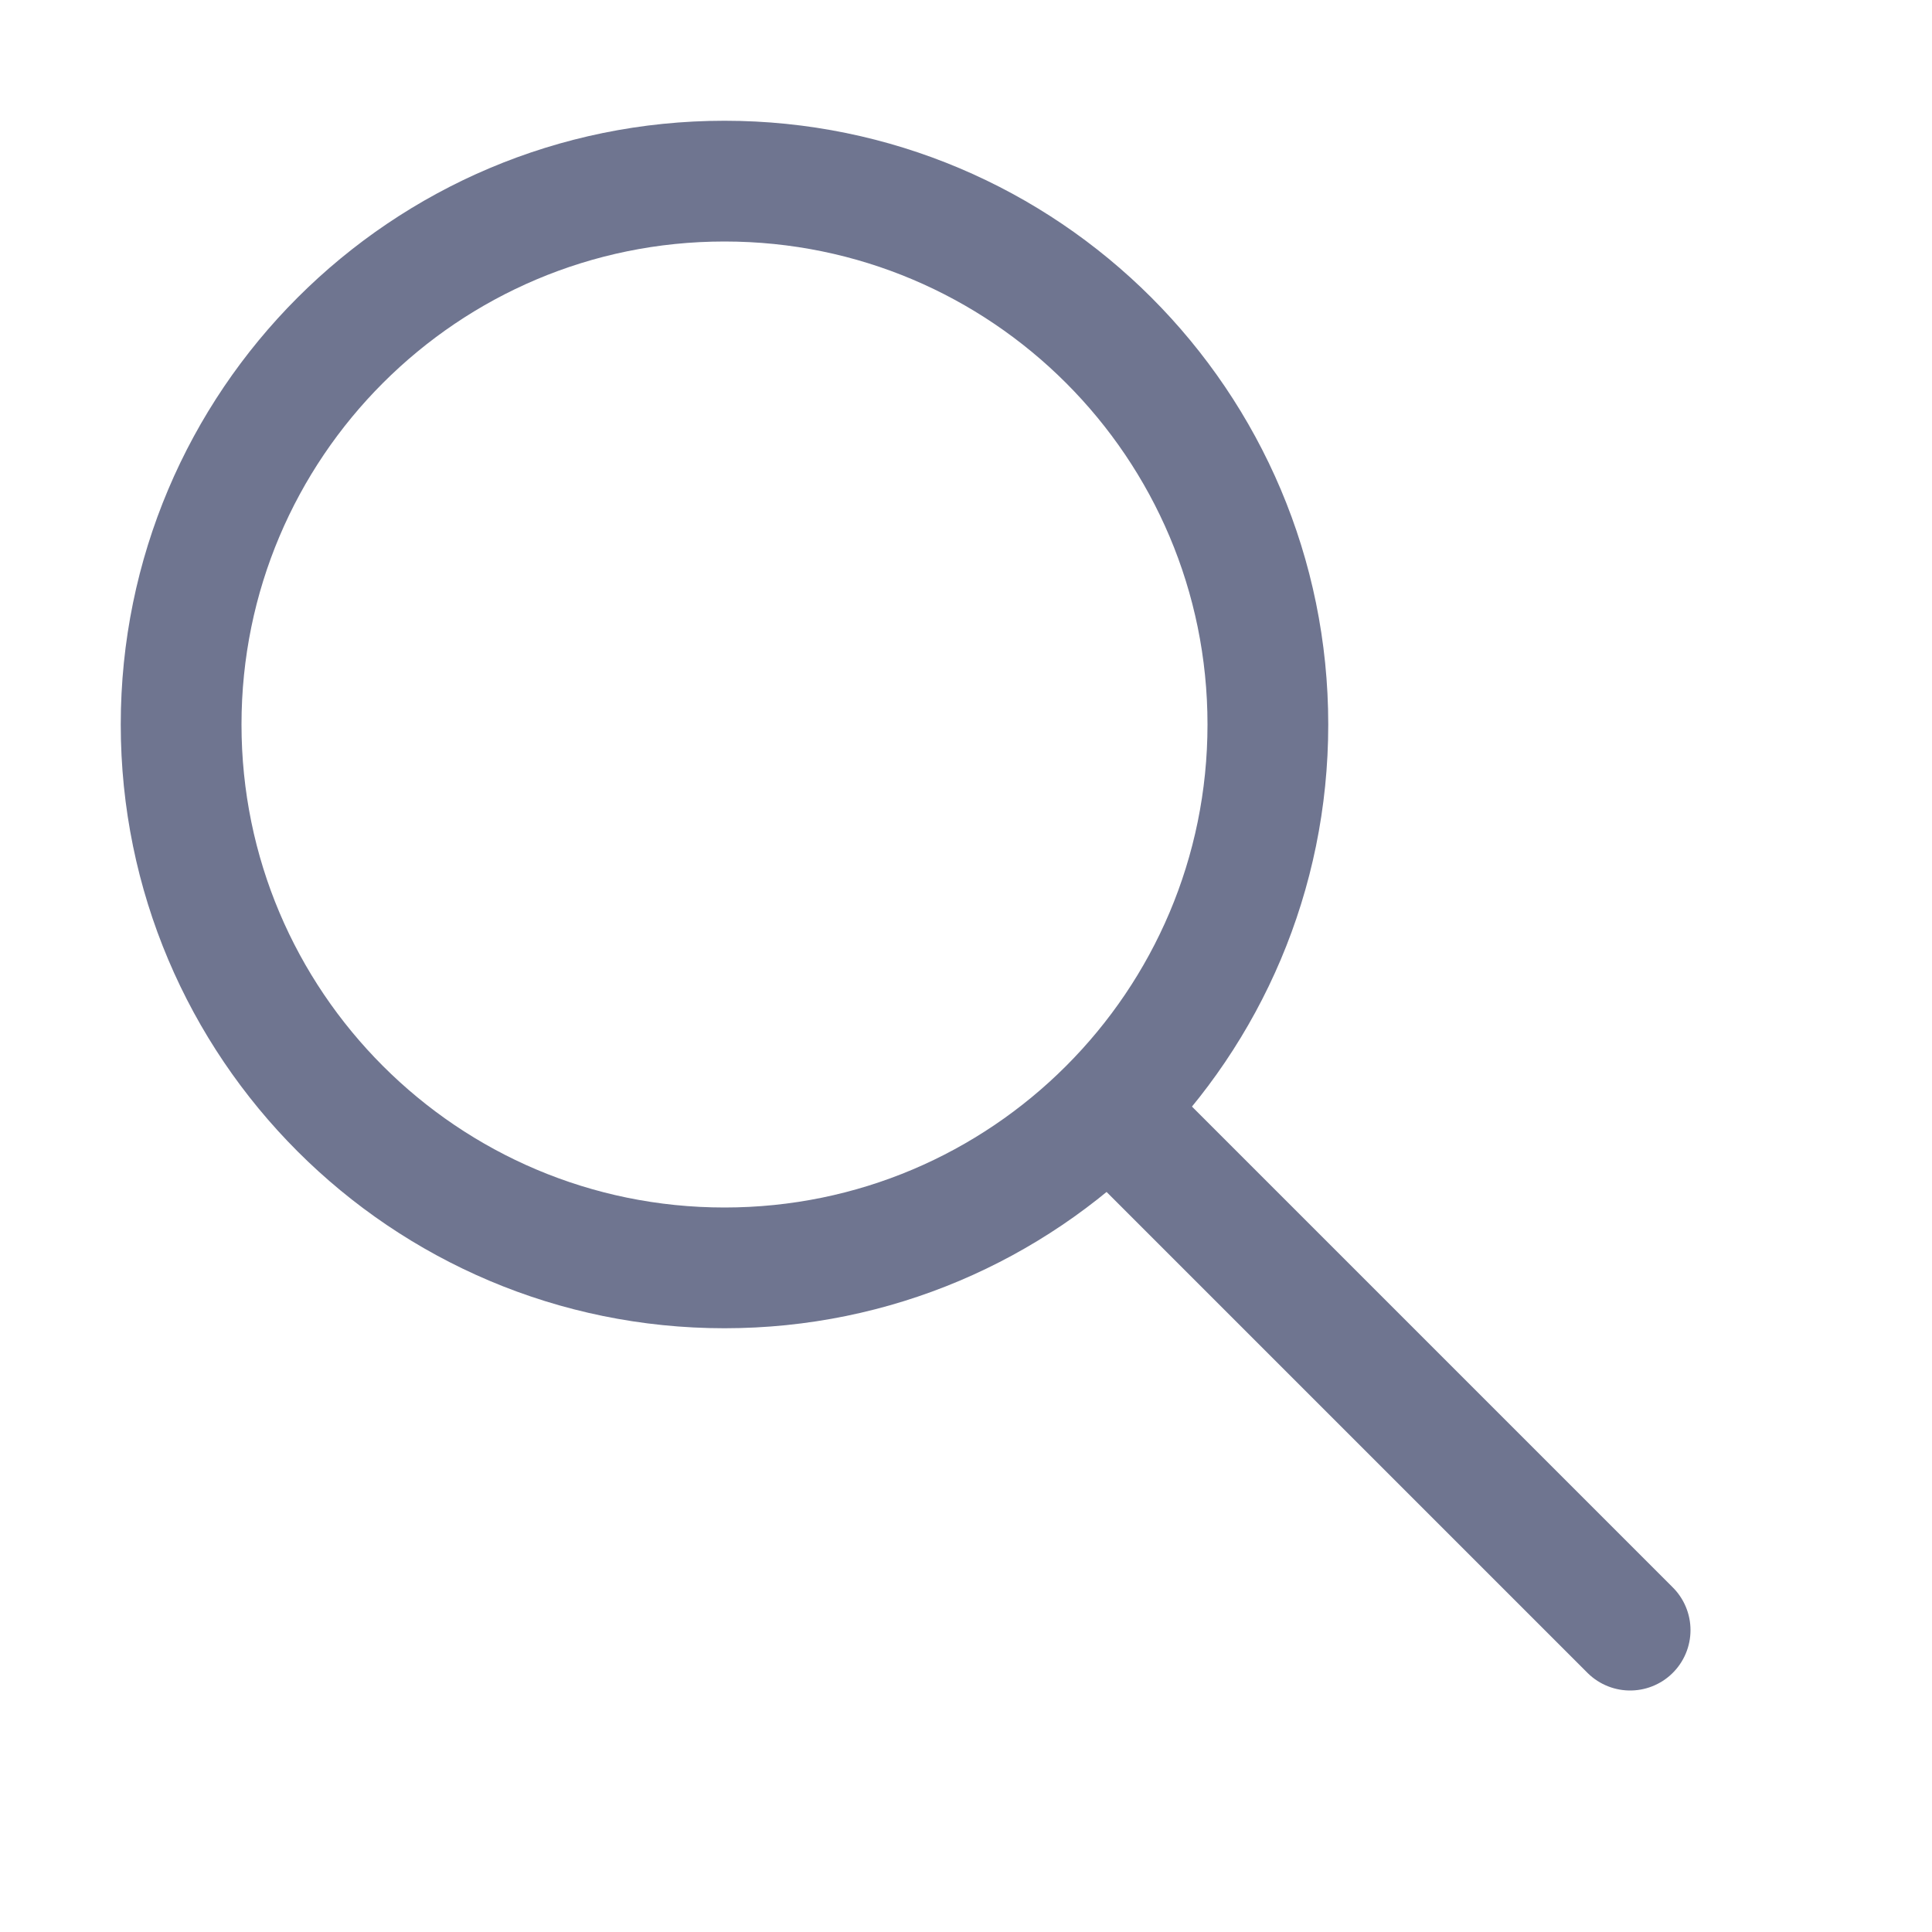
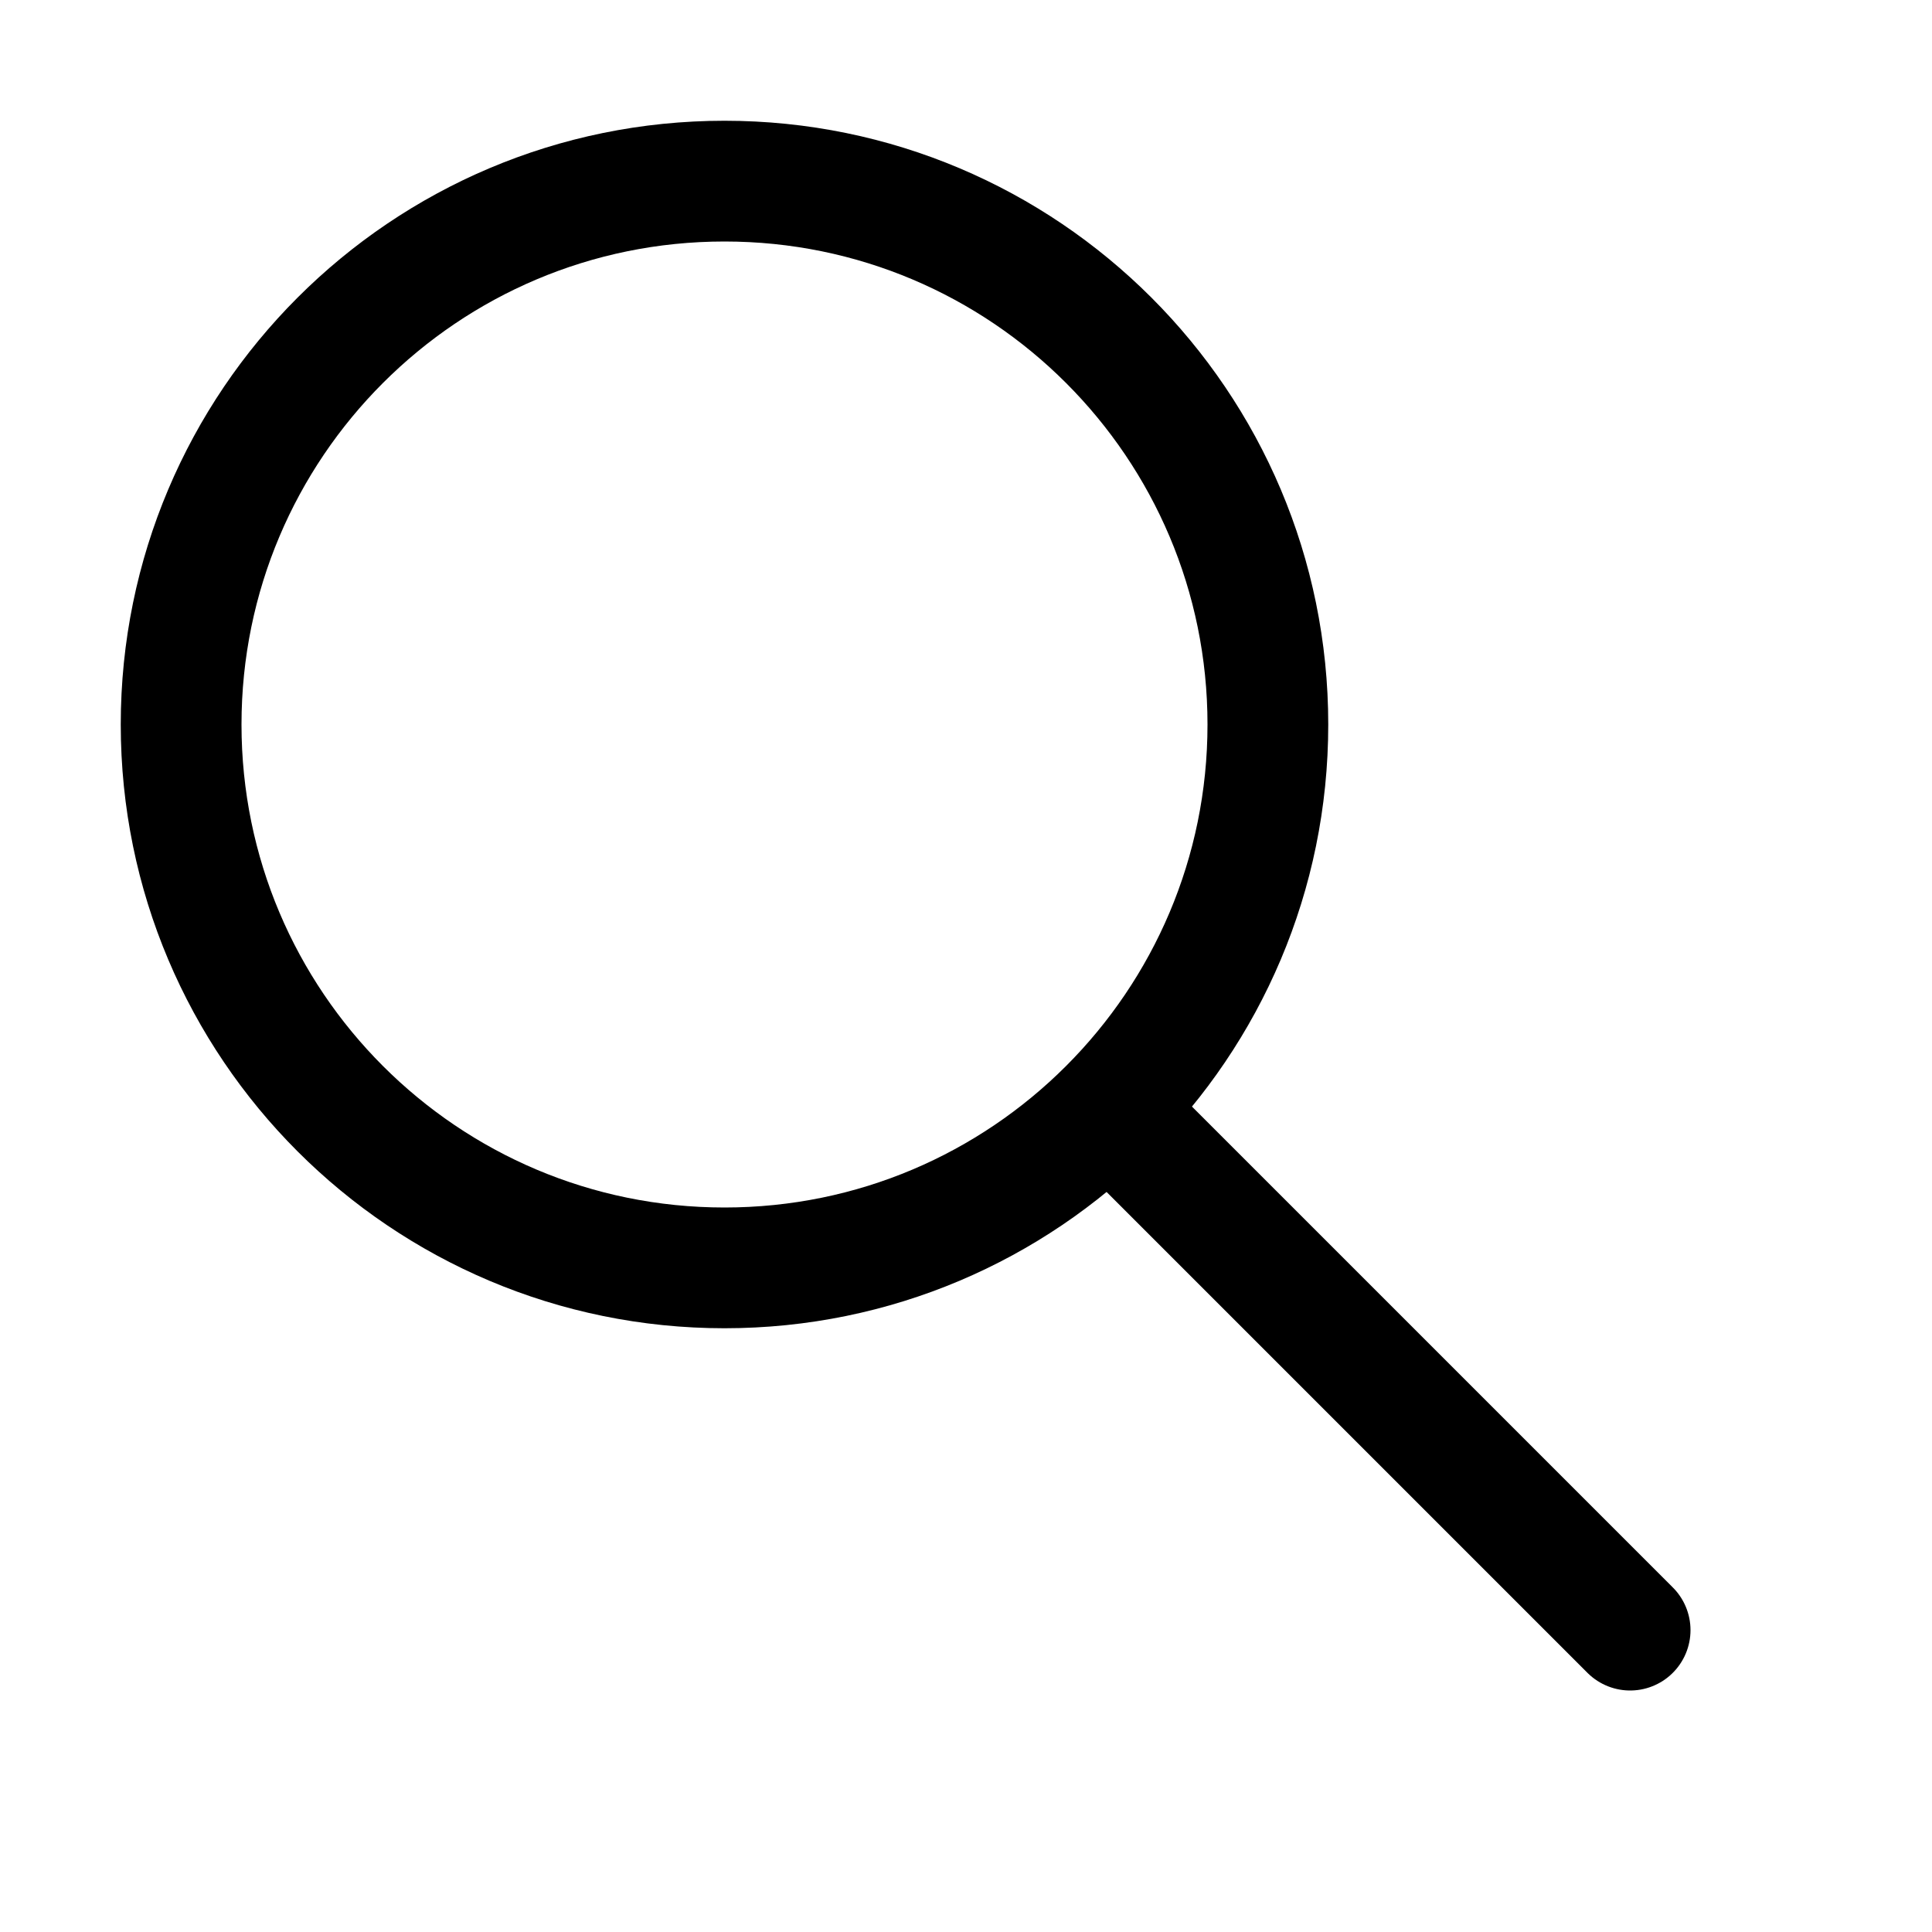
<svg xmlns="http://www.w3.org/2000/svg" viewBox="0 0 16 16" fill="none">
-   <circle cx="6" cy="6" r="4.5" stroke="#6F7590" />
-   <path d="M13.5 13.5L9.5 9.5" stroke="#6F7590" stroke-linecap="round" />
+   <circle cx="6" cy="6" r="4.5" stroke="currentColor" />
+   <path d="M13.5 13.5L9.5 9.5" stroke="currentColor" stroke-linecap="round" />
</svg>
